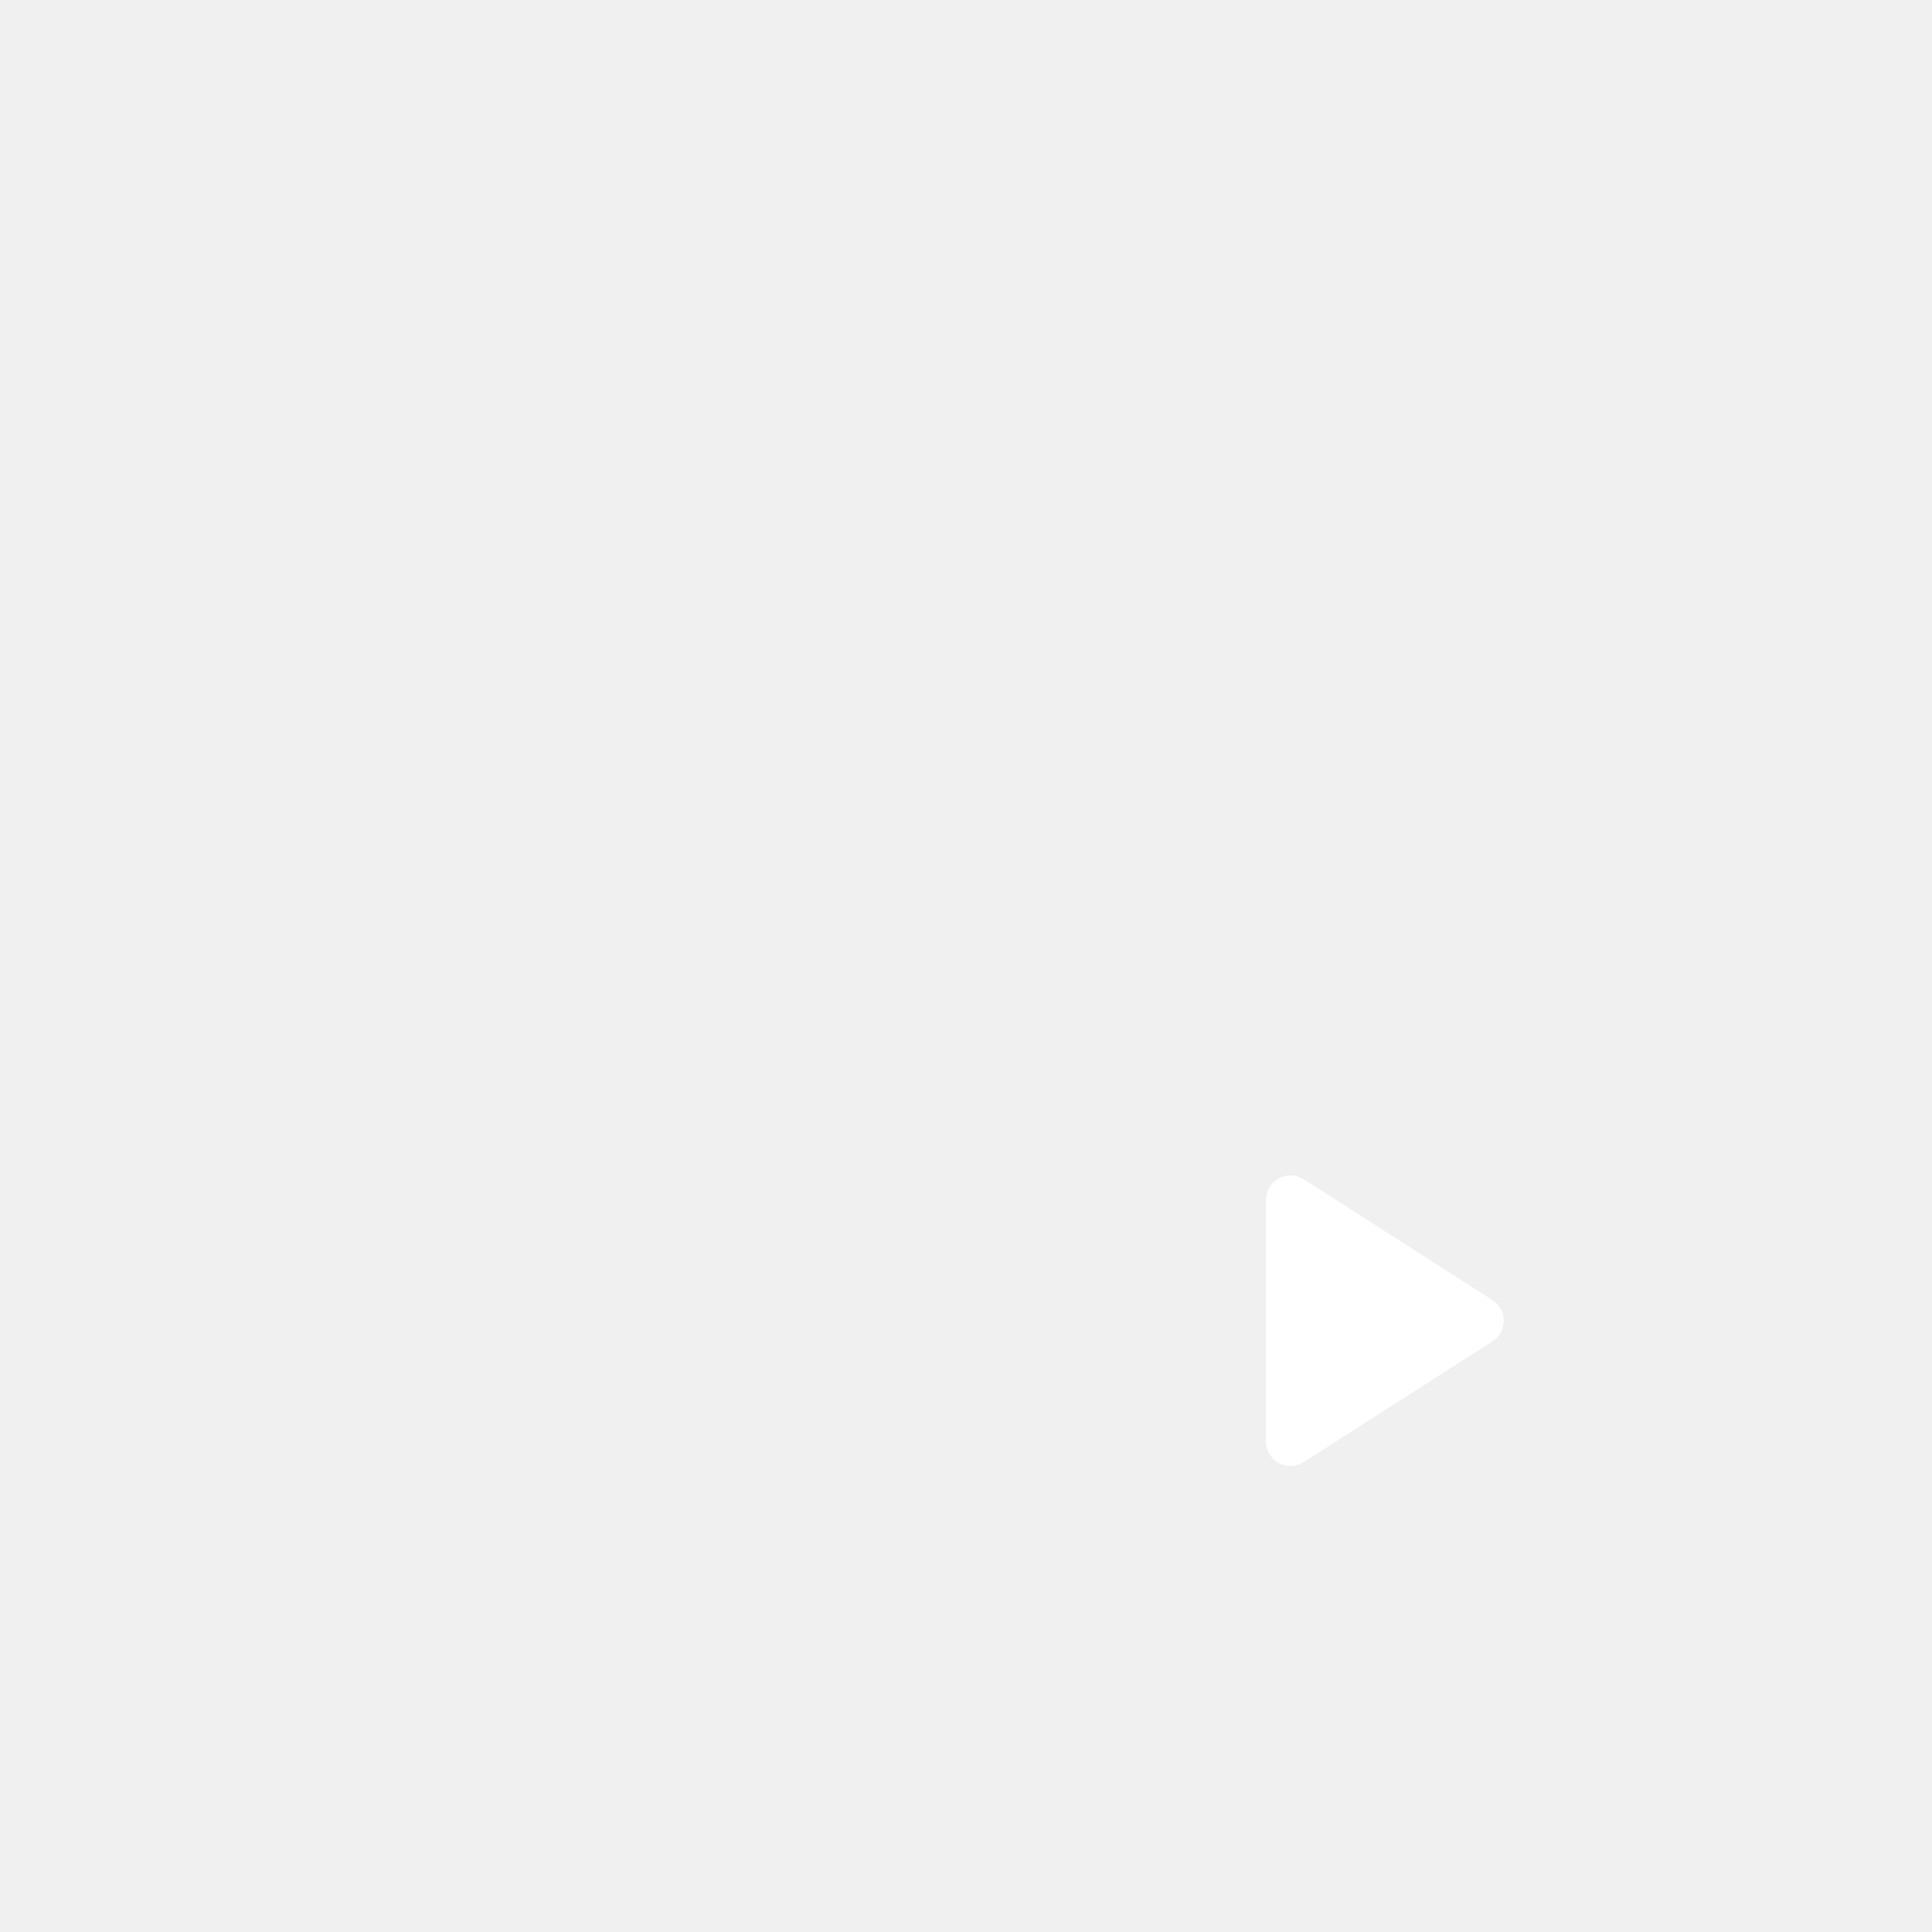
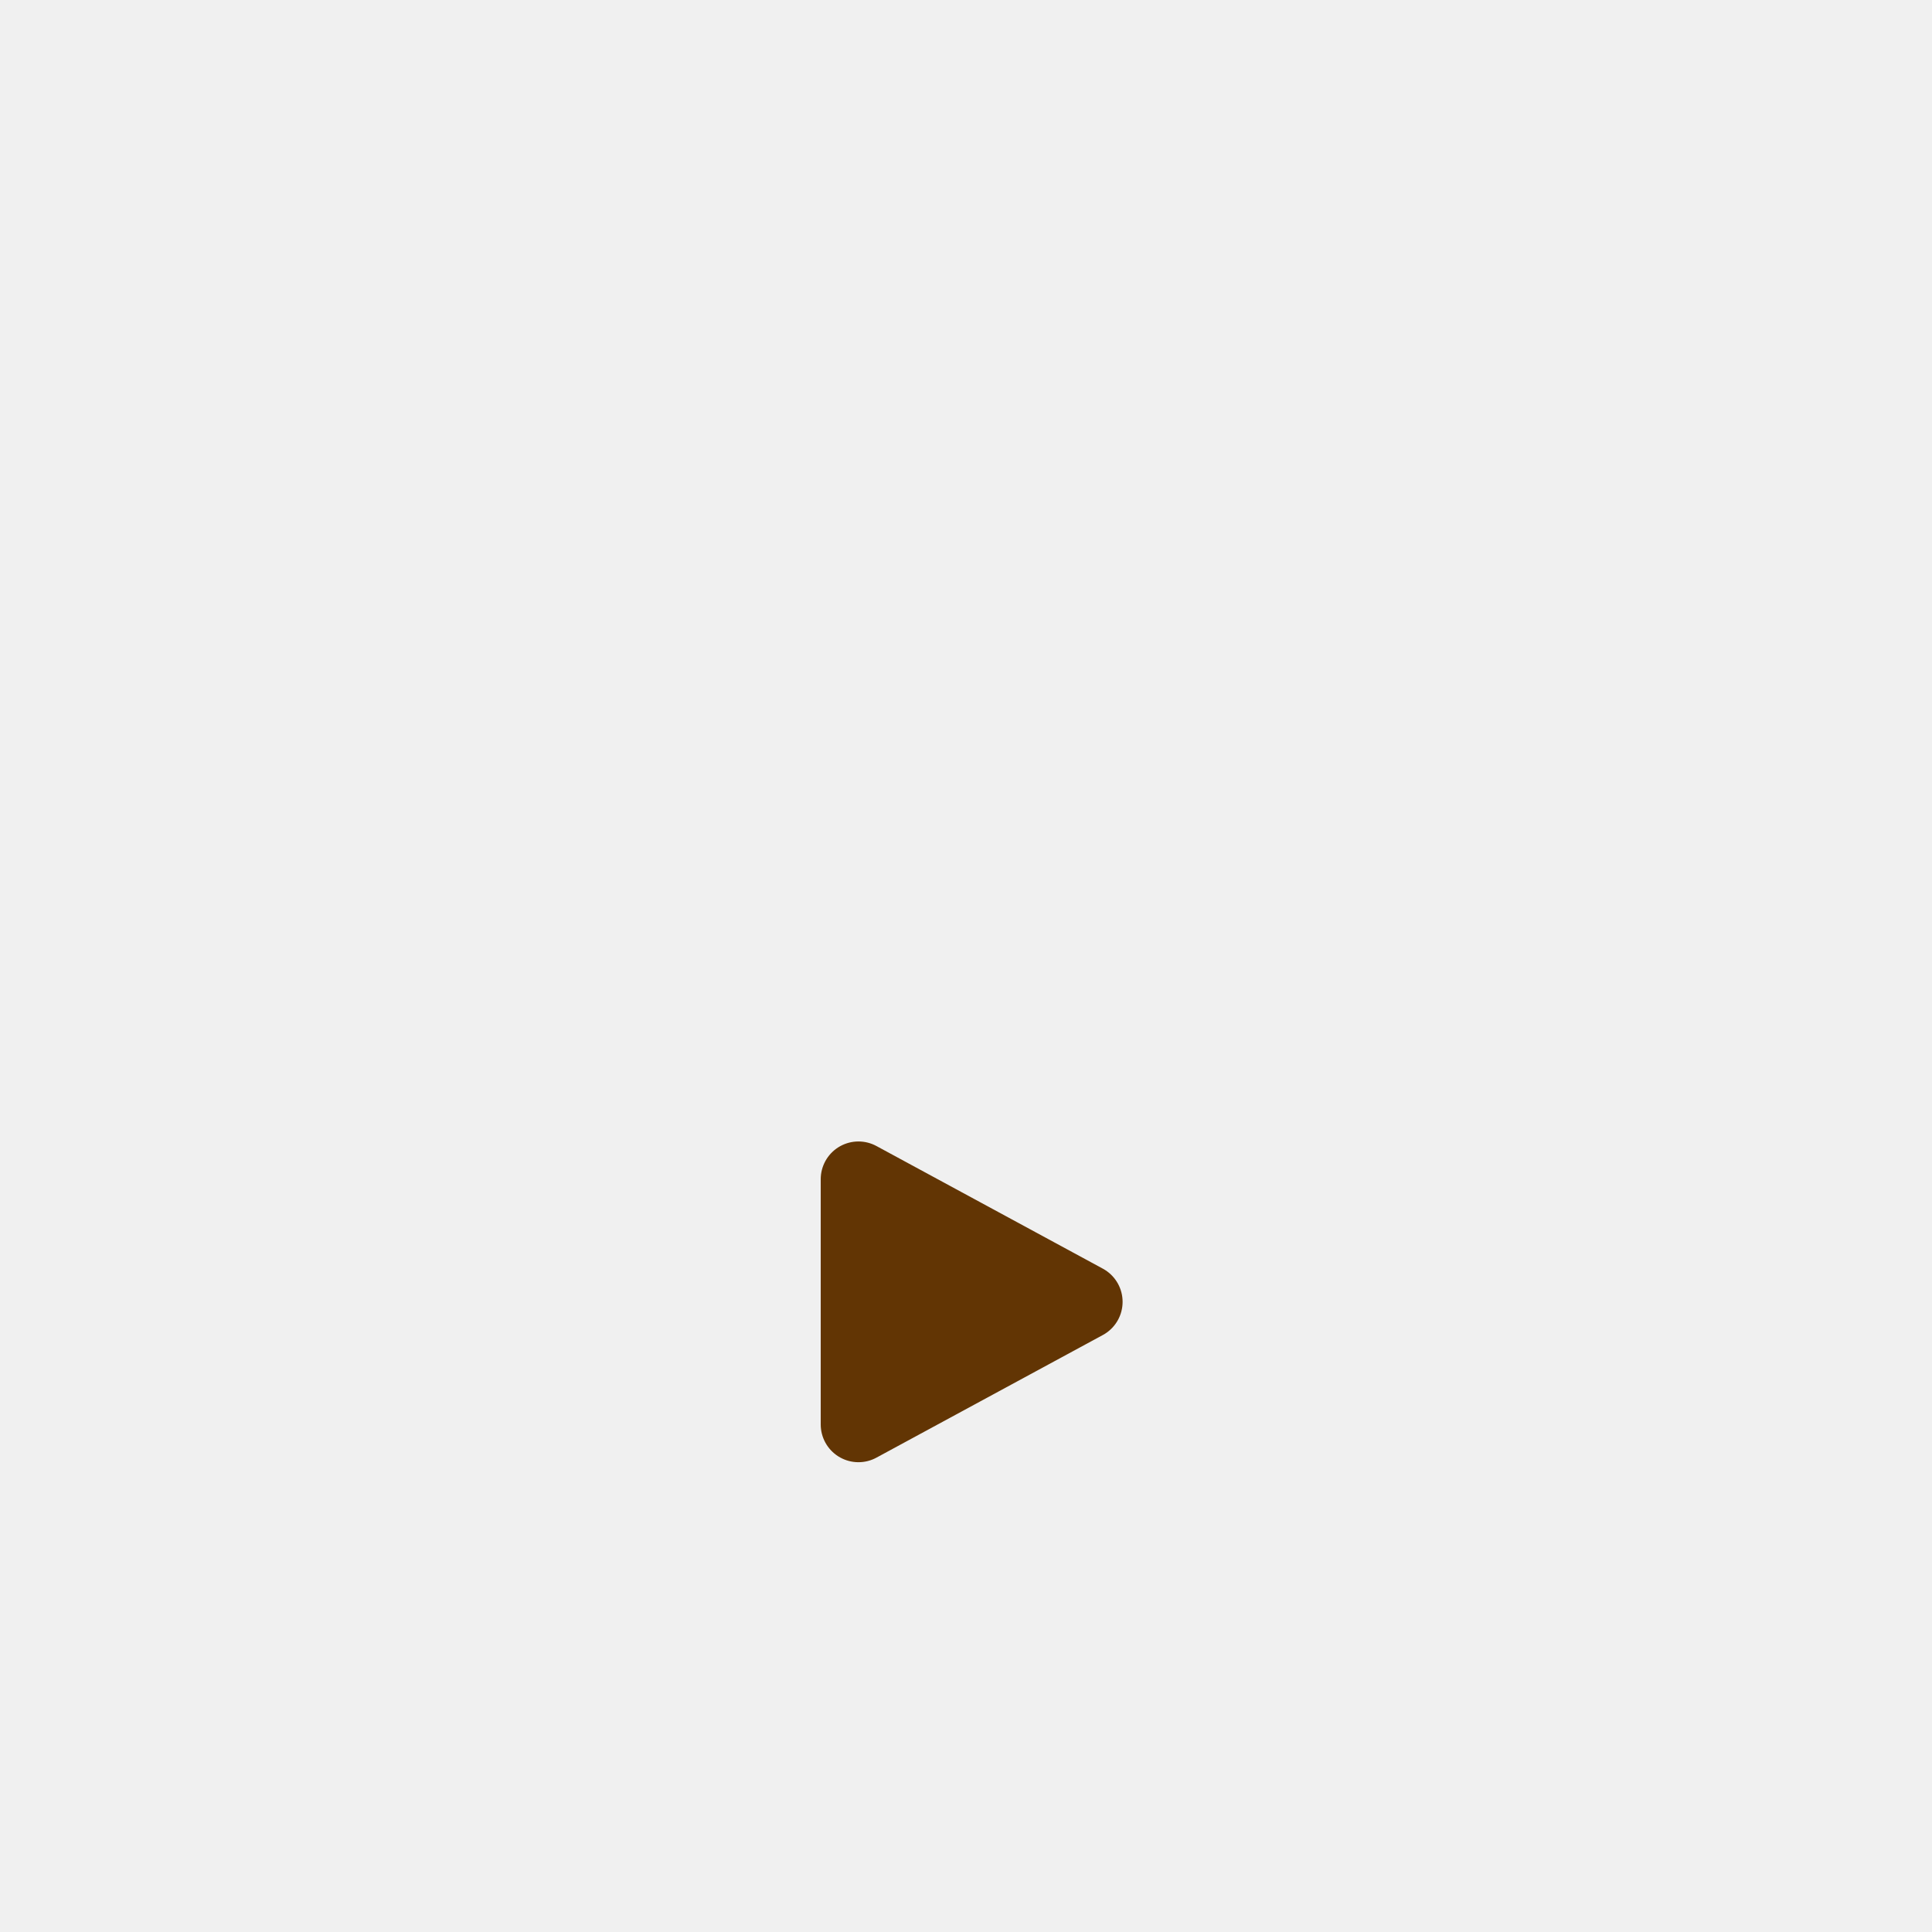
<svg xmlns="http://www.w3.org/2000/svg" width="1024" height="1024" viewBox="0 0 1024 1024">
-   <defs />
-   <path d="M684 636 L784 700 L684 764Z" fill="#FFFFFF" stroke="#FFFFFF" stroke-width="26" stroke-linejoin="round" />
+   <path d="M455 625 V755 L575 690Z" fill="#623504" stroke="#623504" stroke-width="40" stroke-linejoin="round" />
</svg>
